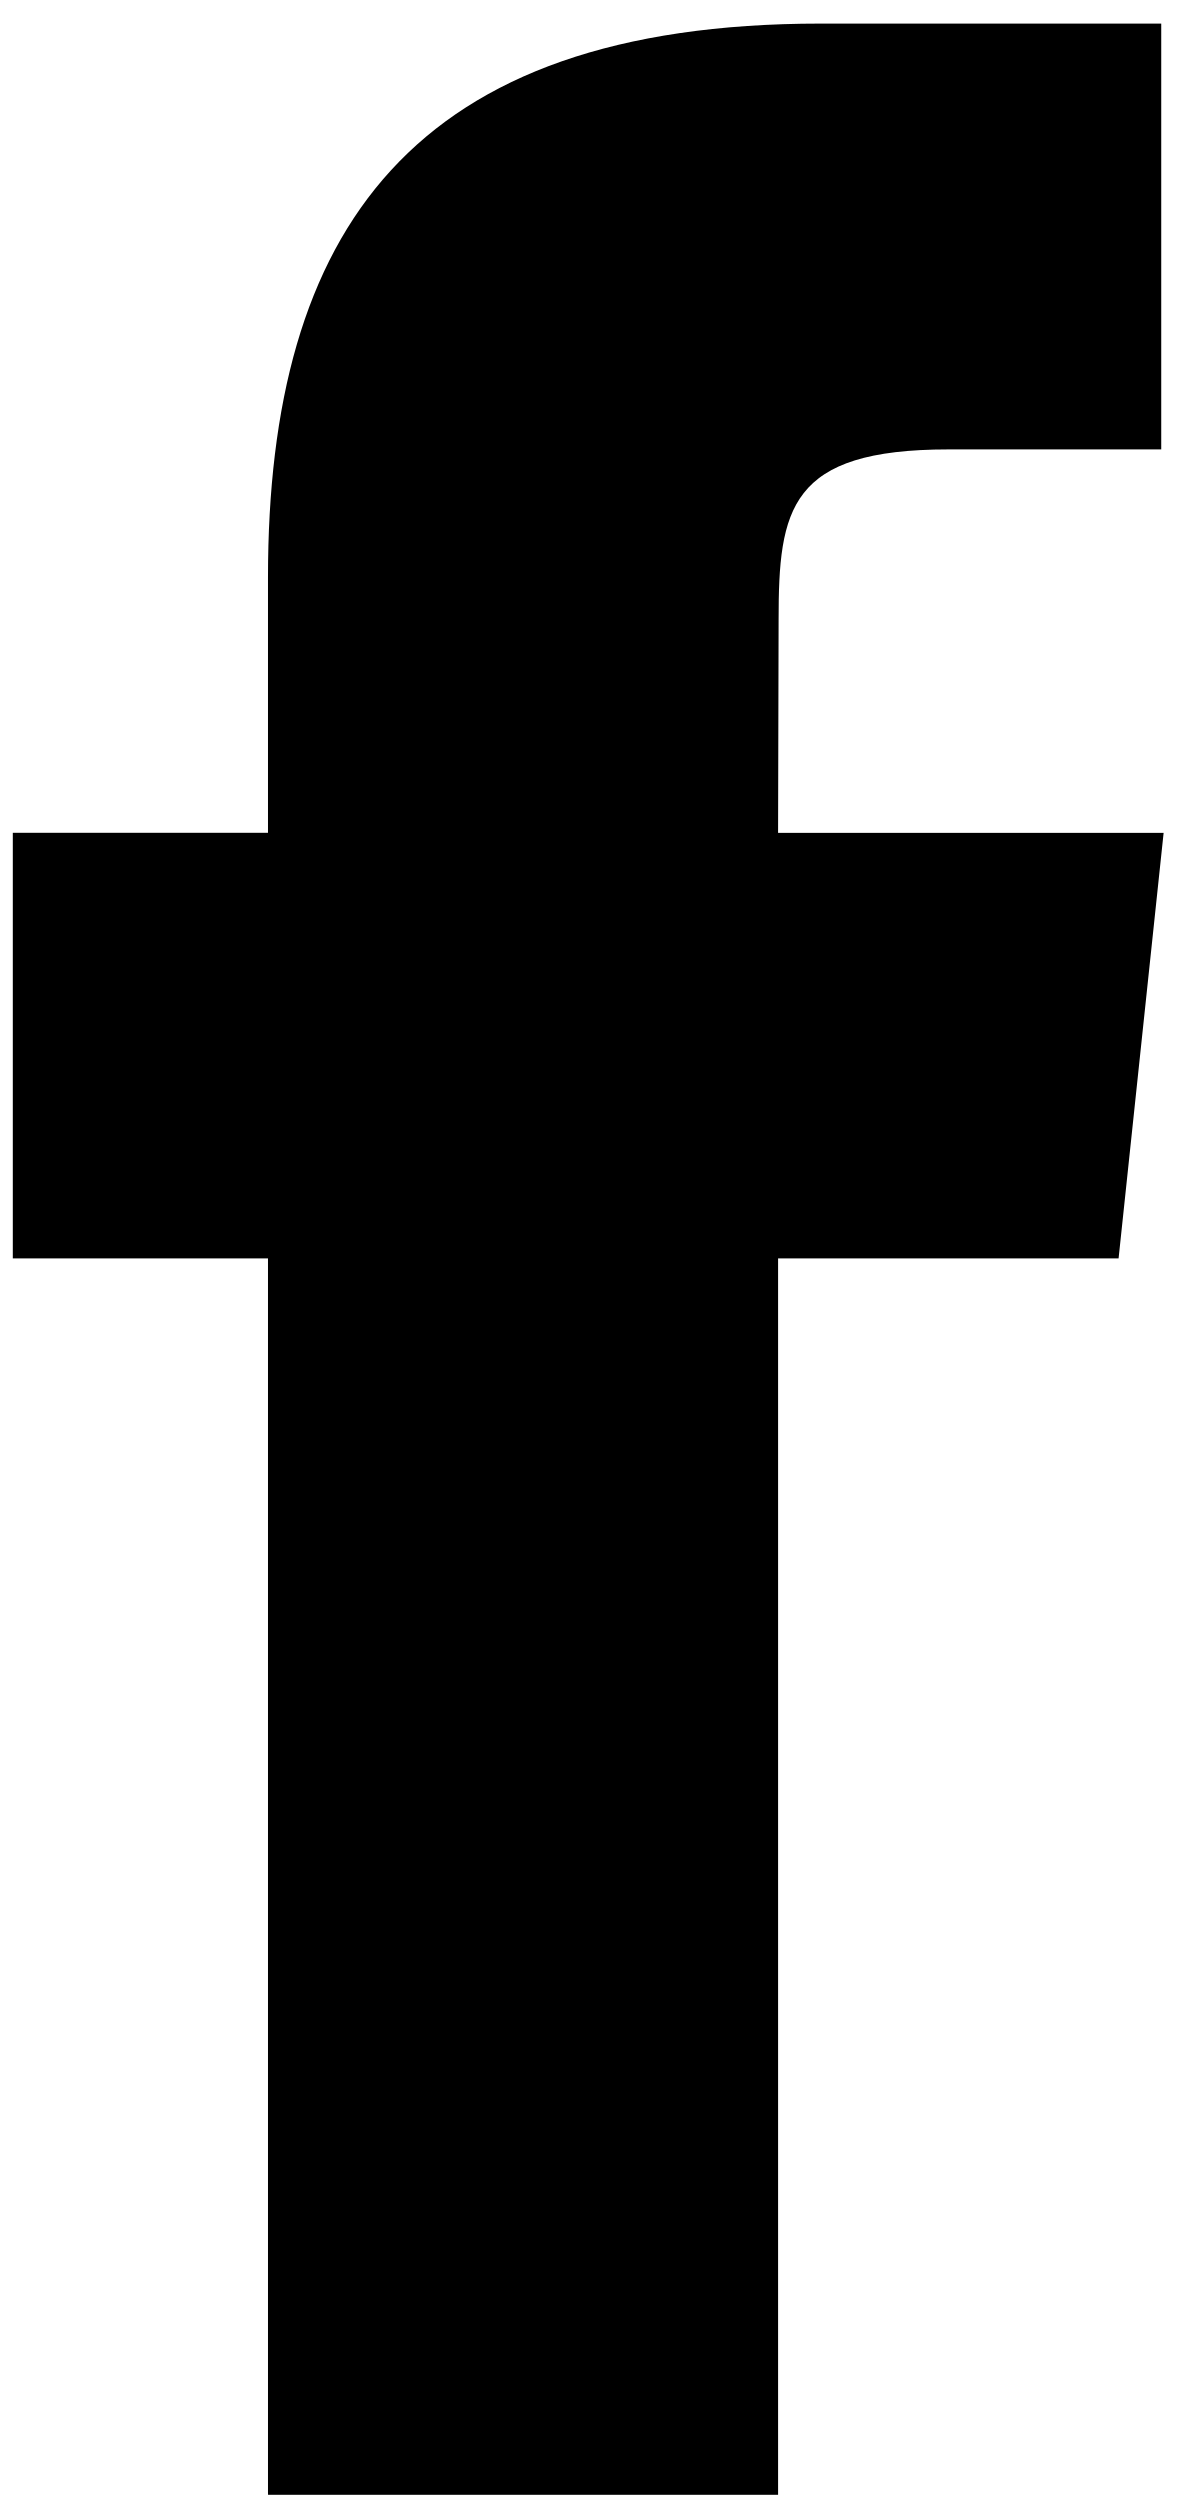
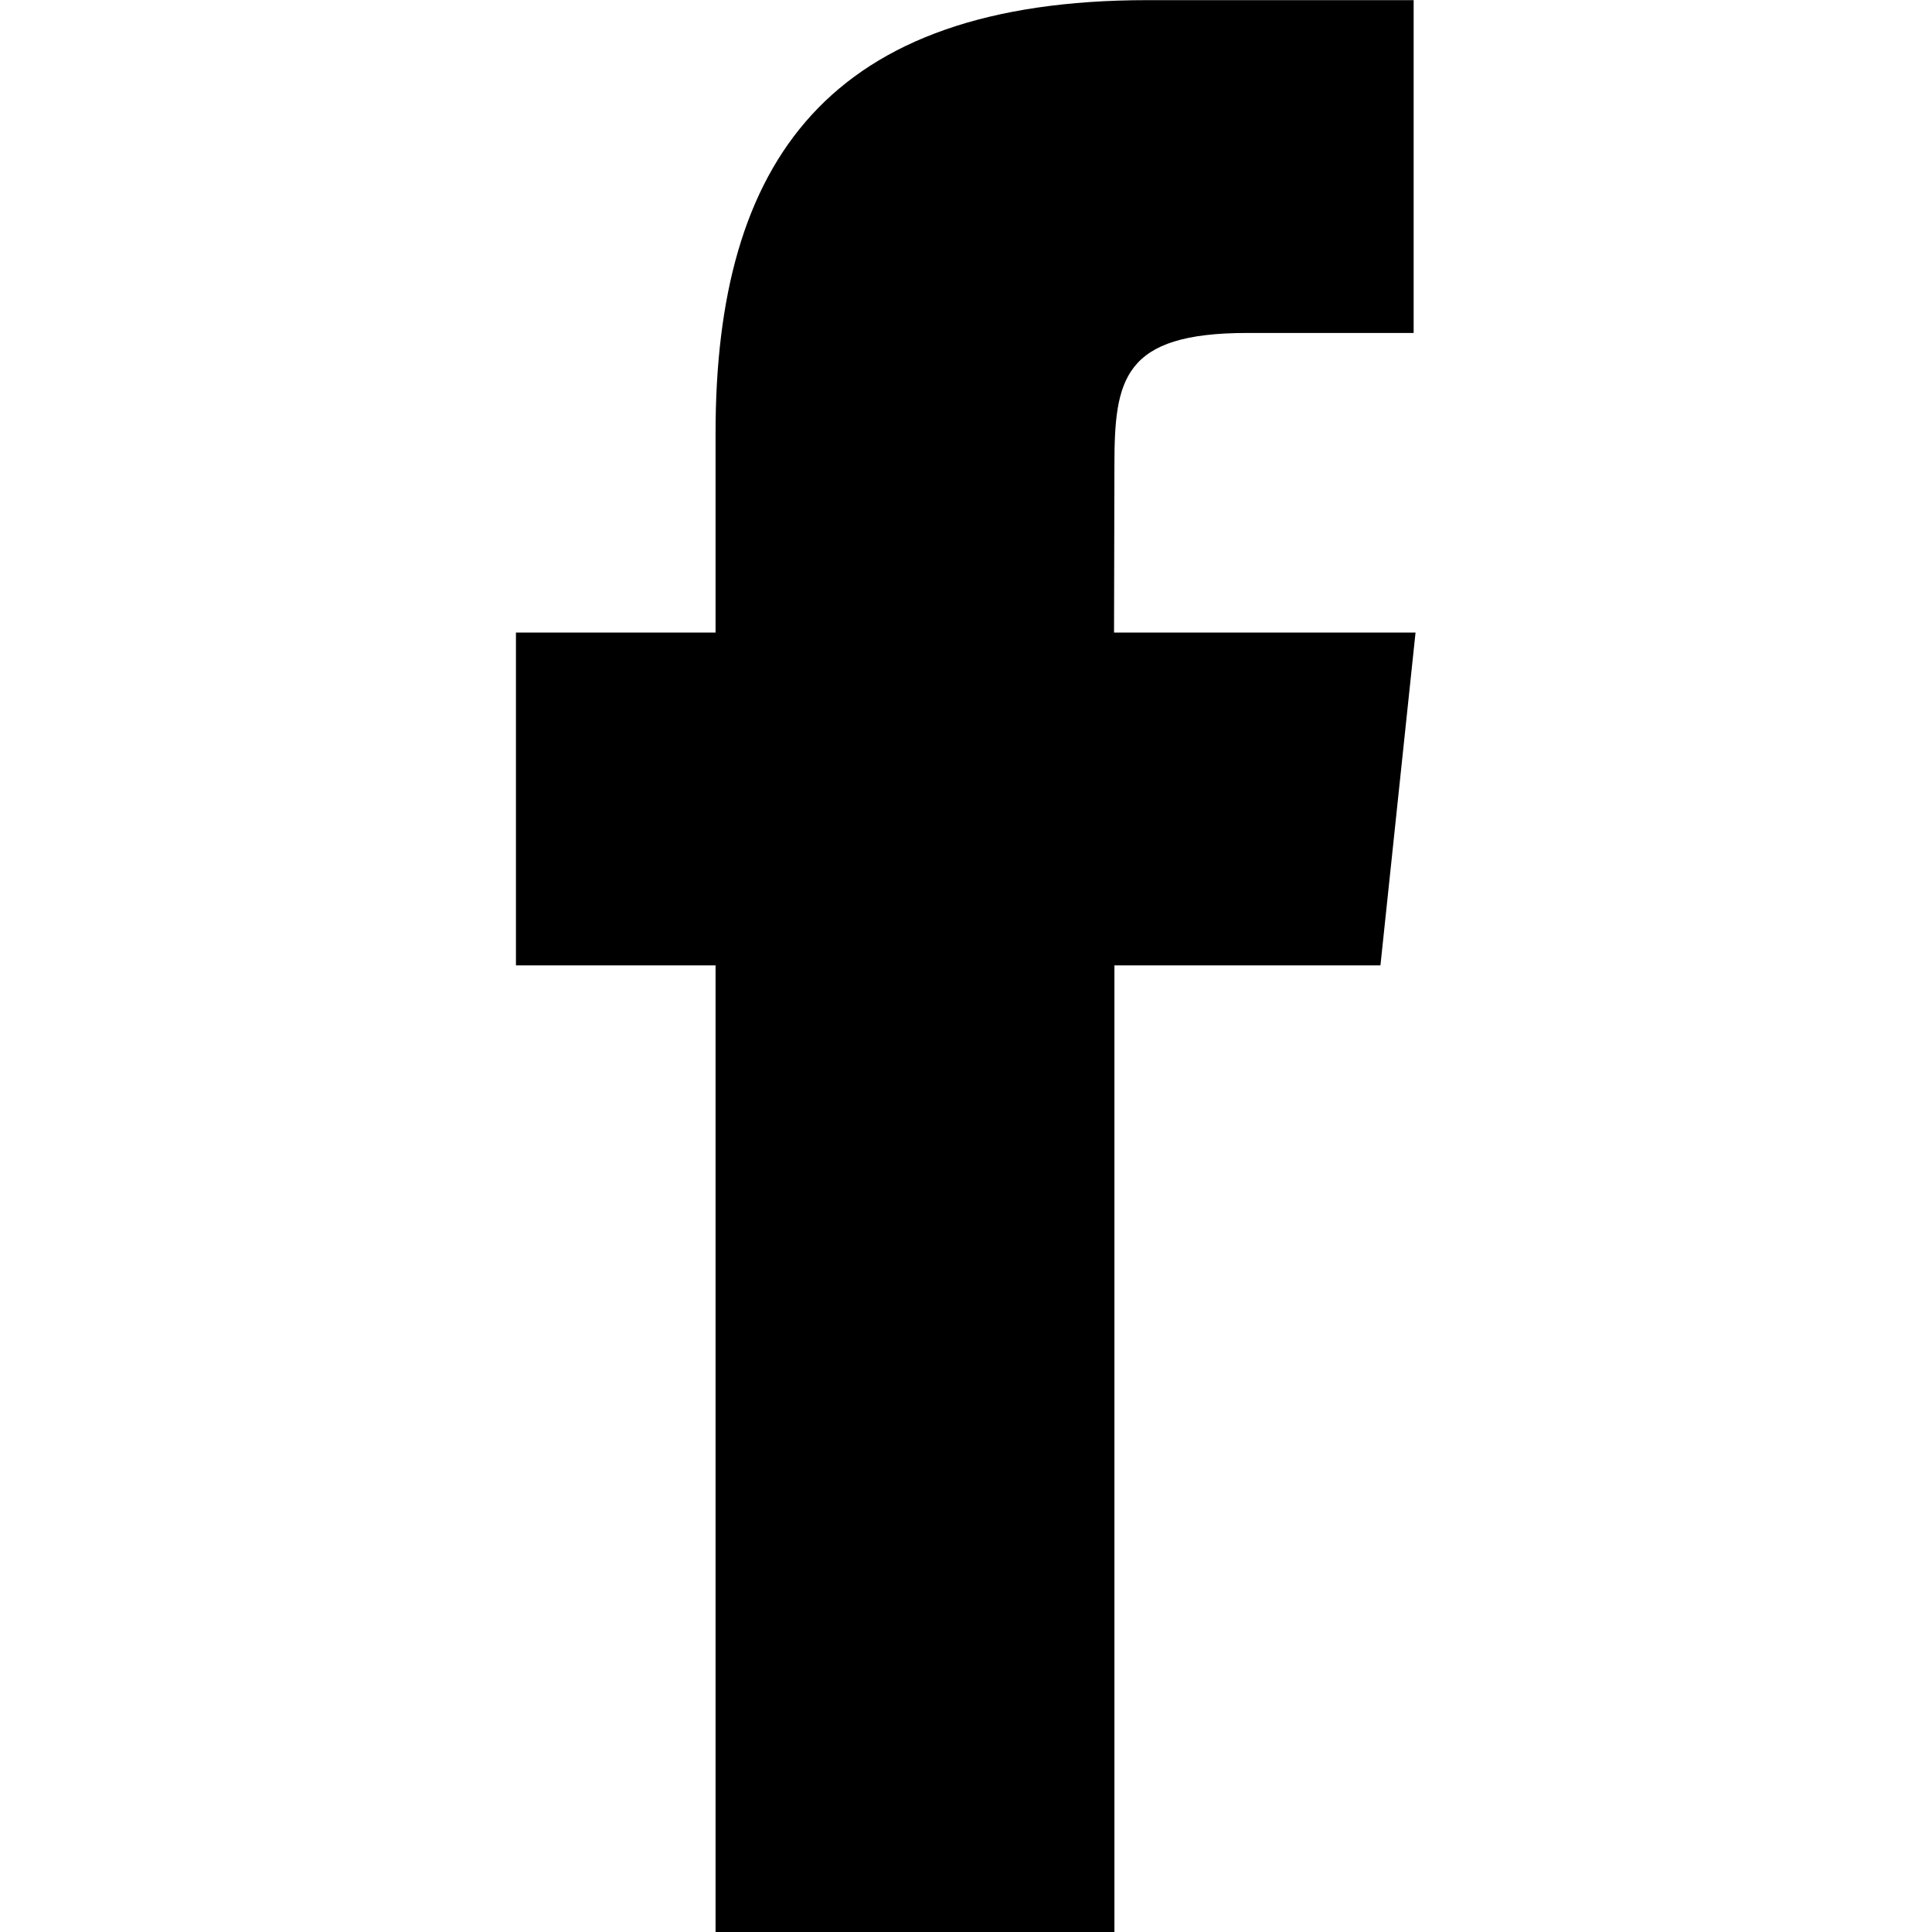
- <svg xmlns="http://www.w3.org/2000/svg" version="1.1" id="svg2" x="0px" y="0px" width="139.667px" height="294.833px" viewBox="176.333 51 139.667 294.833" enable-background="new 176.333 51 139.667 294.833" xml:space="preserve">
-   <g id="layer9" transform="translate(-194.9688,-276.5625)">
-     <g id="g4469">
-       <path id="path3857_2_" d="M402.906,621.594V475.969h-30.094v-50.188h30.094v-30.125    c0-40.945,16.957-65.312,65.188-65.312h40.156v50.219h-25.094c-18.778,0-20.031,7.002-20.031,20.094l-0.062,25.125h45.469    l-5.312,50.188h-40.156v145.812h-60.15" />
+ <svg xmlns="http://www.w3.org/2000/svg" version="1.1" id="svg2" x="0px" y="0px" width="512px" height="512px" viewBox="0 0 512 512" style="enable-background:new 0 0 512 512;" xml:space="preserve">
+   <g id="layer9_1_" transform="translate(-194.9688,-276.5625)">
+     <g id="g4469_1_">
+       <path id="path3857_1_" d="M384.6,788.2V532.4h-52.9v-88.2h52.9v-52.9    c0-71.9,29.8-114.7,114.5-114.7h70.5v88.2h-44.1c-33,0-35.2,12.3-35.2,35.3l-0.1,44.1h79.9l-9.3,88.2h-70.5v256.2H384.6" />
    </g>
  </g>
</svg>
